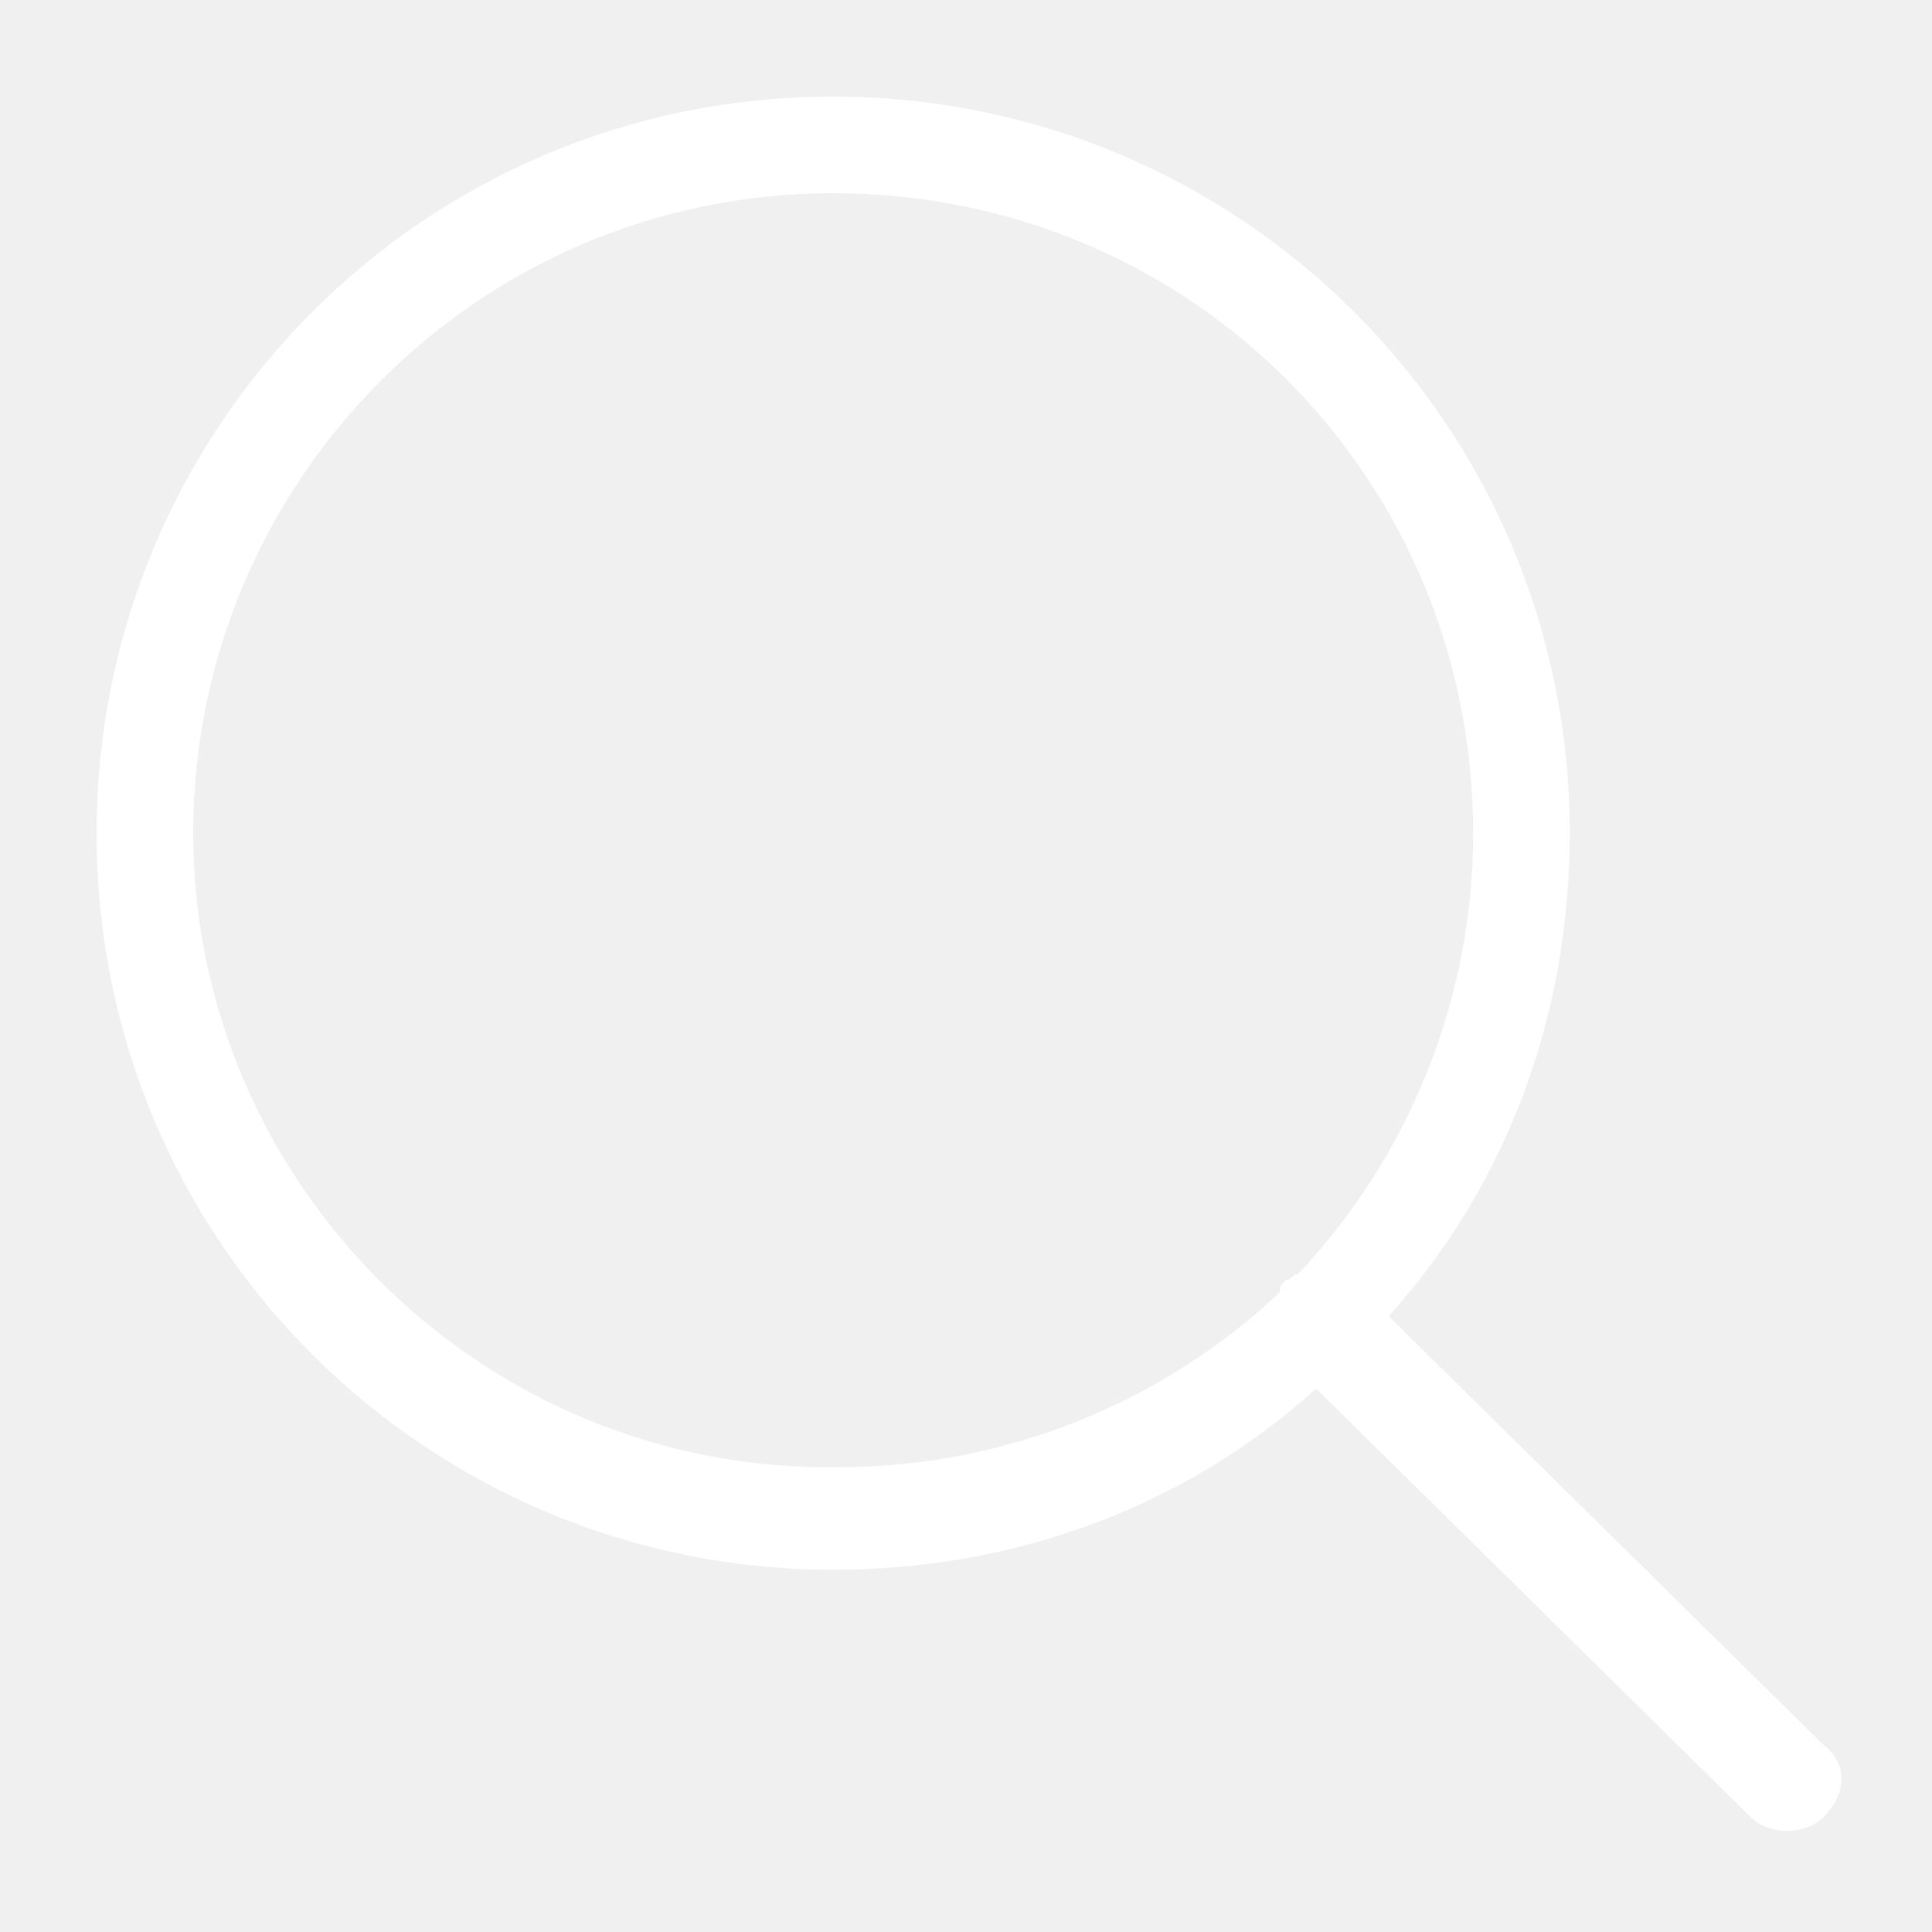
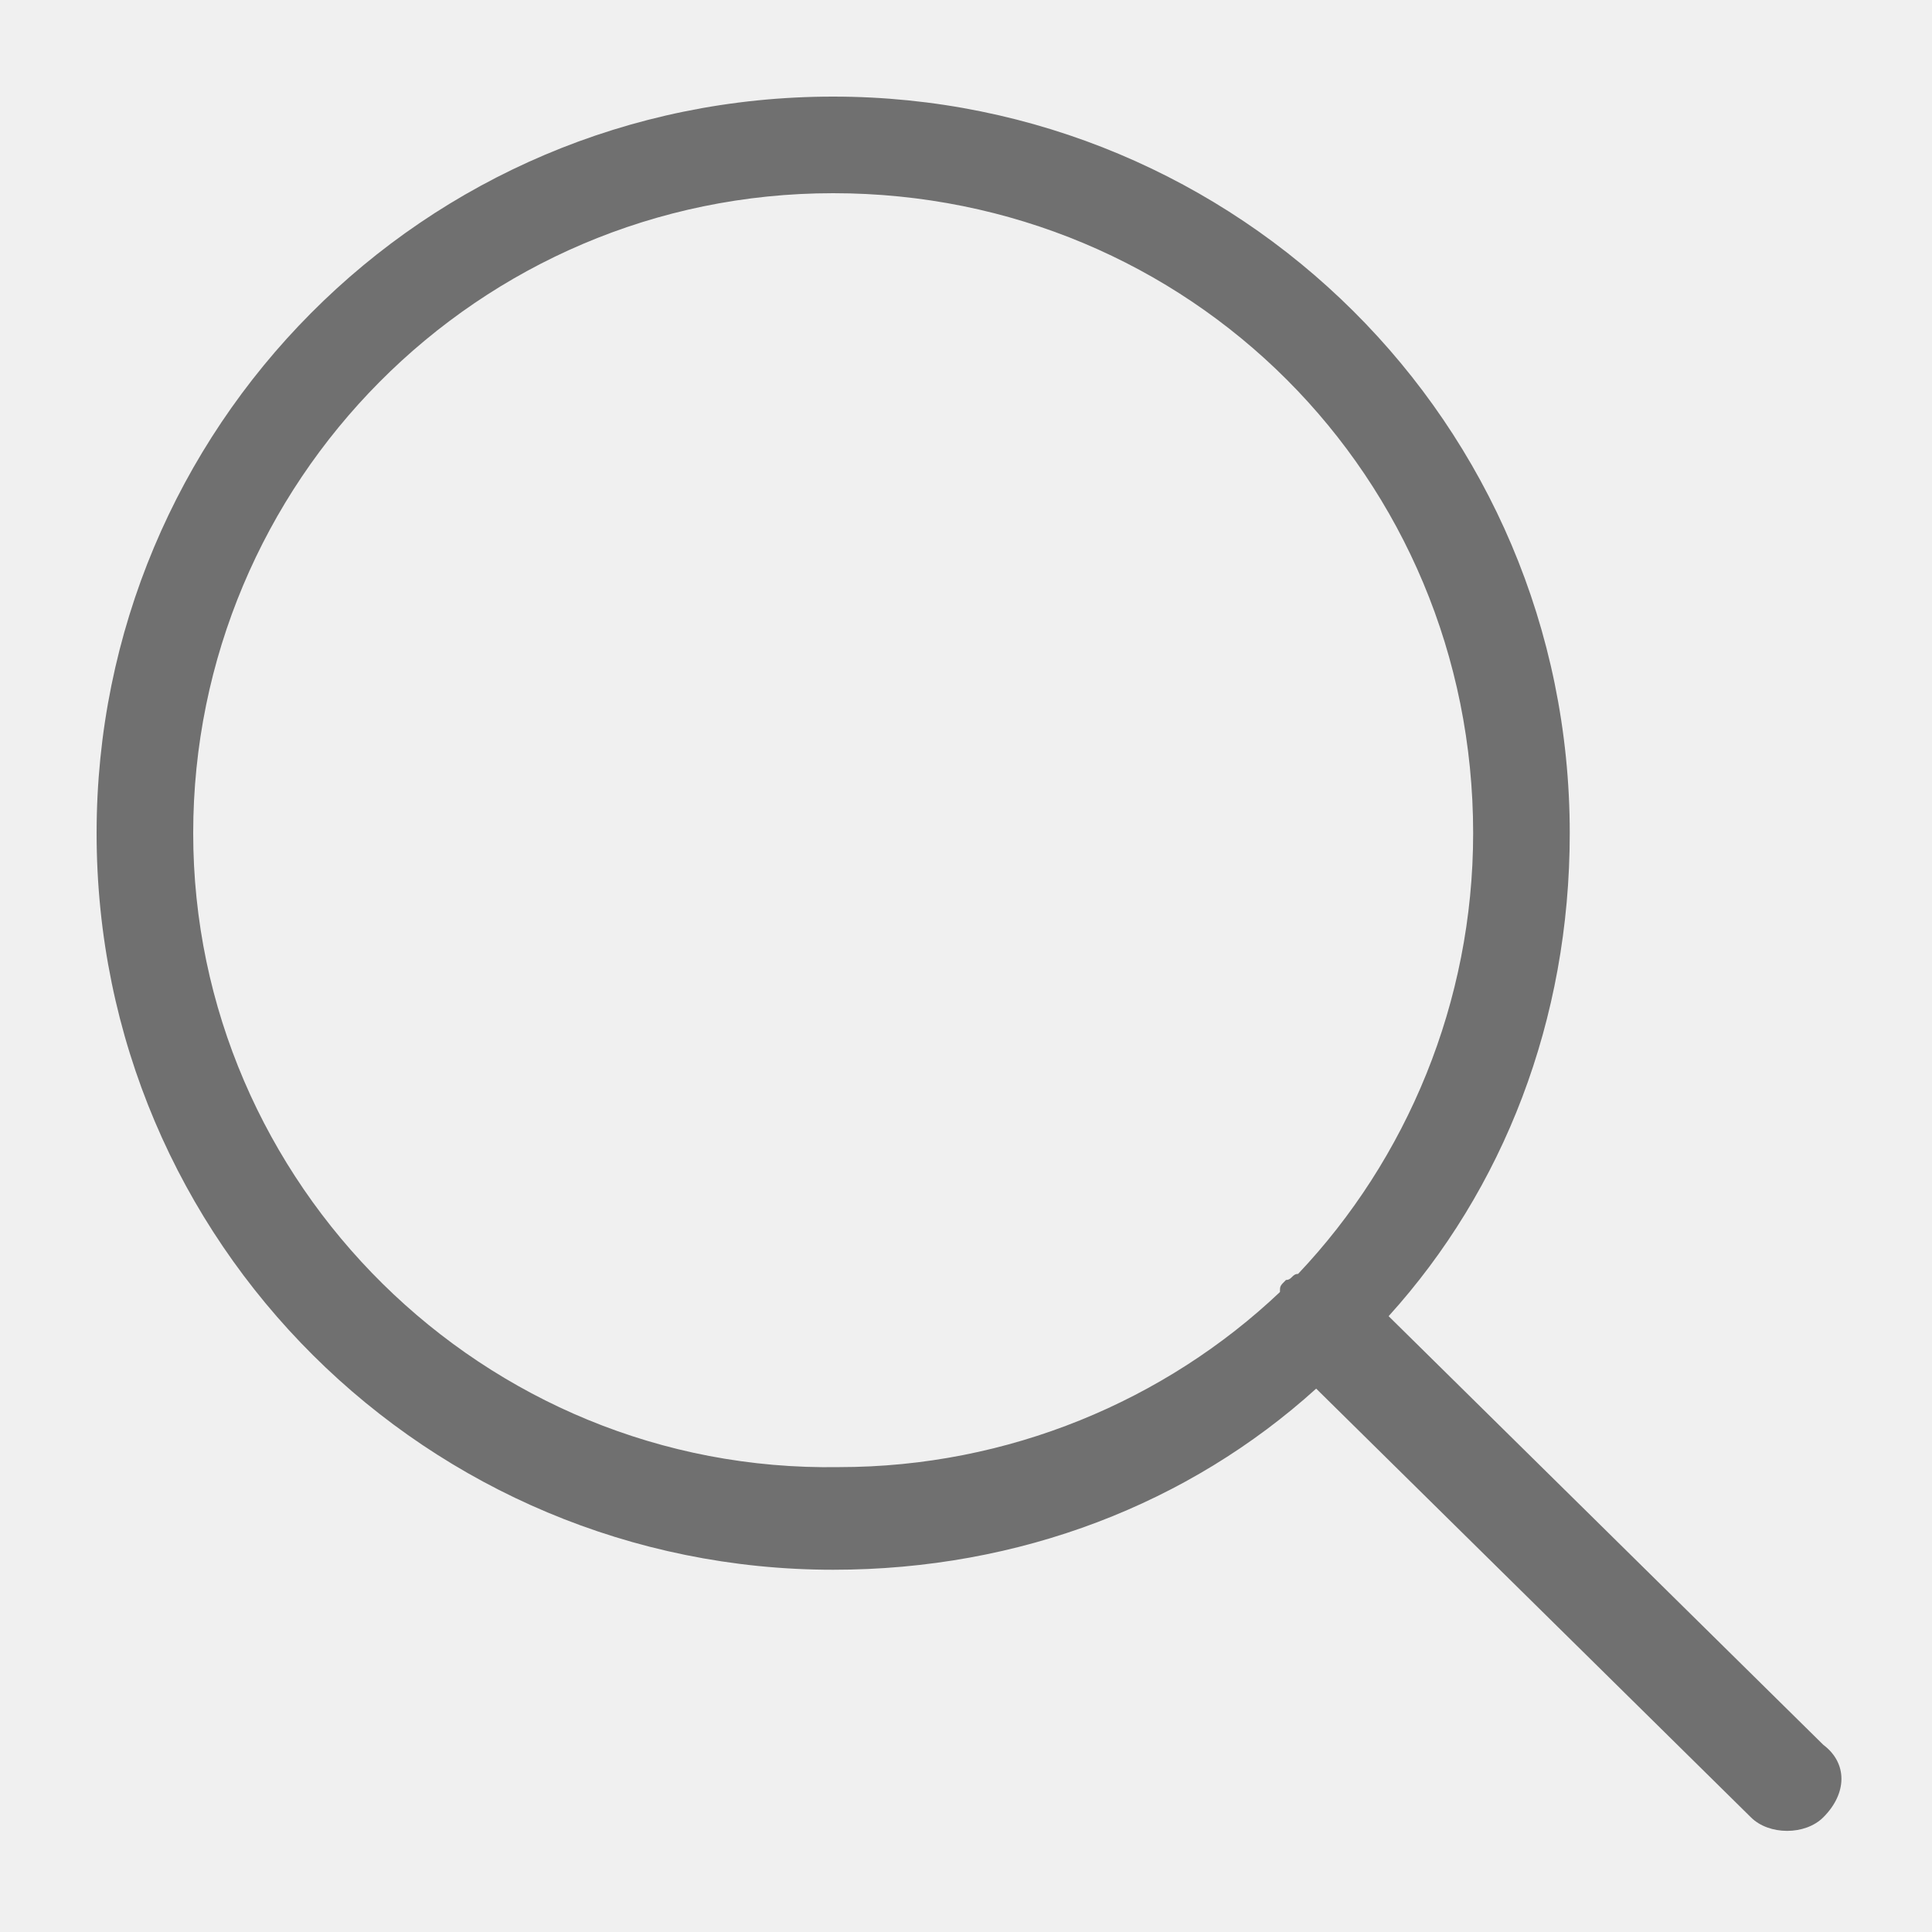
- <svg xmlns="http://www.w3.org/2000/svg" t="1527929653667" class="icon" style="" viewBox="0 0 1024 1024" version="1.1" p-id="1319" width="16" height="16">
+ <svg xmlns="http://www.w3.org/2000/svg" t="1528103055358" class="icon" style="" viewBox="0 0 1024 1024" version="1.1" p-id="1321" width="16" height="16">
  <defs>
    <style type="text/css" />
  </defs>
-   <path d="M966.4 924.8l-230.4-227.2c60.8-67.2 96-156.8 96-256 0-217.6-176-390.4-390.4-390.4-217.6 0-390.4 176-390.4 390.4 0 217.6 176 390.4 390.4 390.4 99.2 0 188.8-35.2 256-96l230.4 227.2c9.6 9.6 28.8 9.6 38.4 0C979.2 950.4 979.2 934.4 966.4 924.8zM102.4 441.6c0-185.6 150.4-339.2 339.2-339.2s339.2 150.4 339.2 339.2c0 89.6-35.2 172.8-92.8 233.6-3.2 0-3.2 3.2-6.4 3.2-3.2 3.2-3.2 3.2-3.2 6.4-60.8 57.6-144 92.8-233.6 92.8C256 780.8 102.4 627.2 102.4 441.6z" p-id="1320" fill="#ffffff" />
+   <path d="M966.4 924.8l-230.4-227.2c60.8-67.2 96-156.8 96-256 0-217.6-176-390.4-390.4-390.4-217.6 0-390.4 176-390.4 390.4 0 217.6 176 390.4 390.4 390.4 99.2 0 188.8-35.2 256-96l230.4 227.2c9.6 9.6 28.8 9.6 38.4 0C979.2 950.4 979.2 934.4 966.4 924.8zM102.4 441.6c0-185.6 150.4-339.2 339.2-339.2s339.2 150.4 339.2 339.2c0 89.6-35.2 172.8-92.8 233.6-3.2 0-3.2 3.2-6.4 3.2-3.2 3.2-3.2 3.2-3.2 6.4-60.8 57.6-144 92.8-233.6 92.8C256 780.8 102.4 627.2 102.4 441.6z" p-id="1322" fill="#707070" />
</svg>
